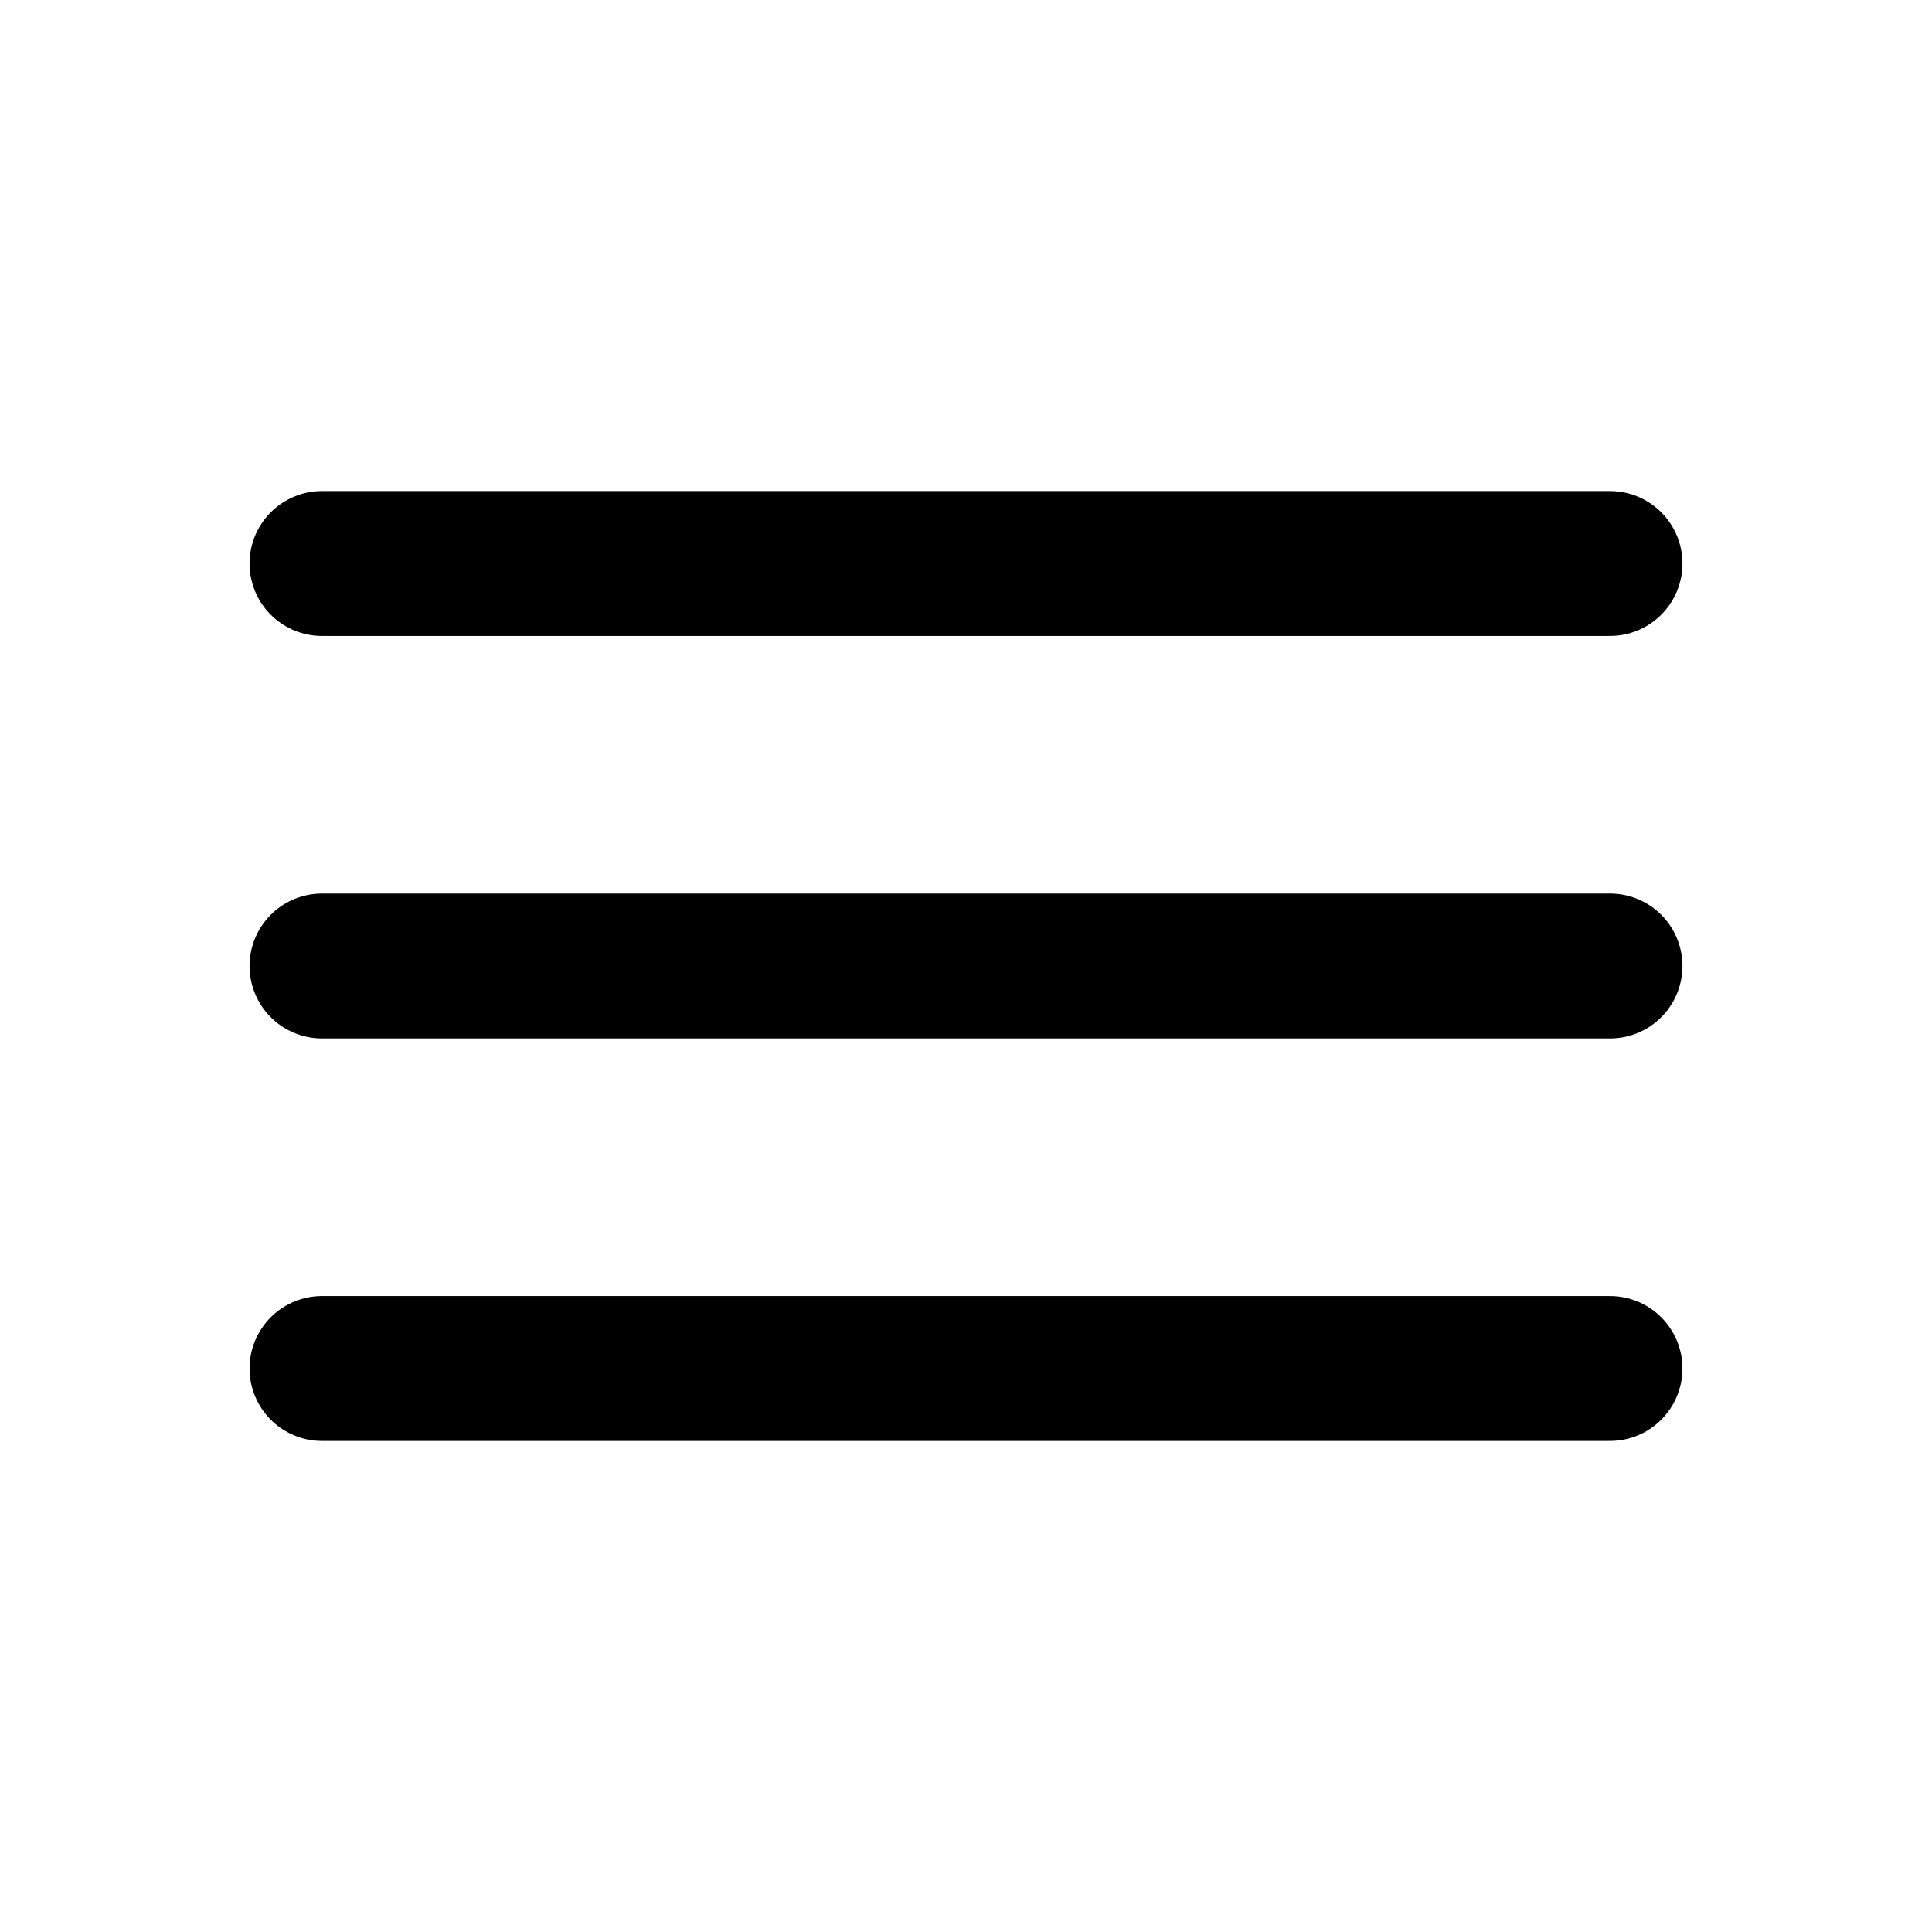
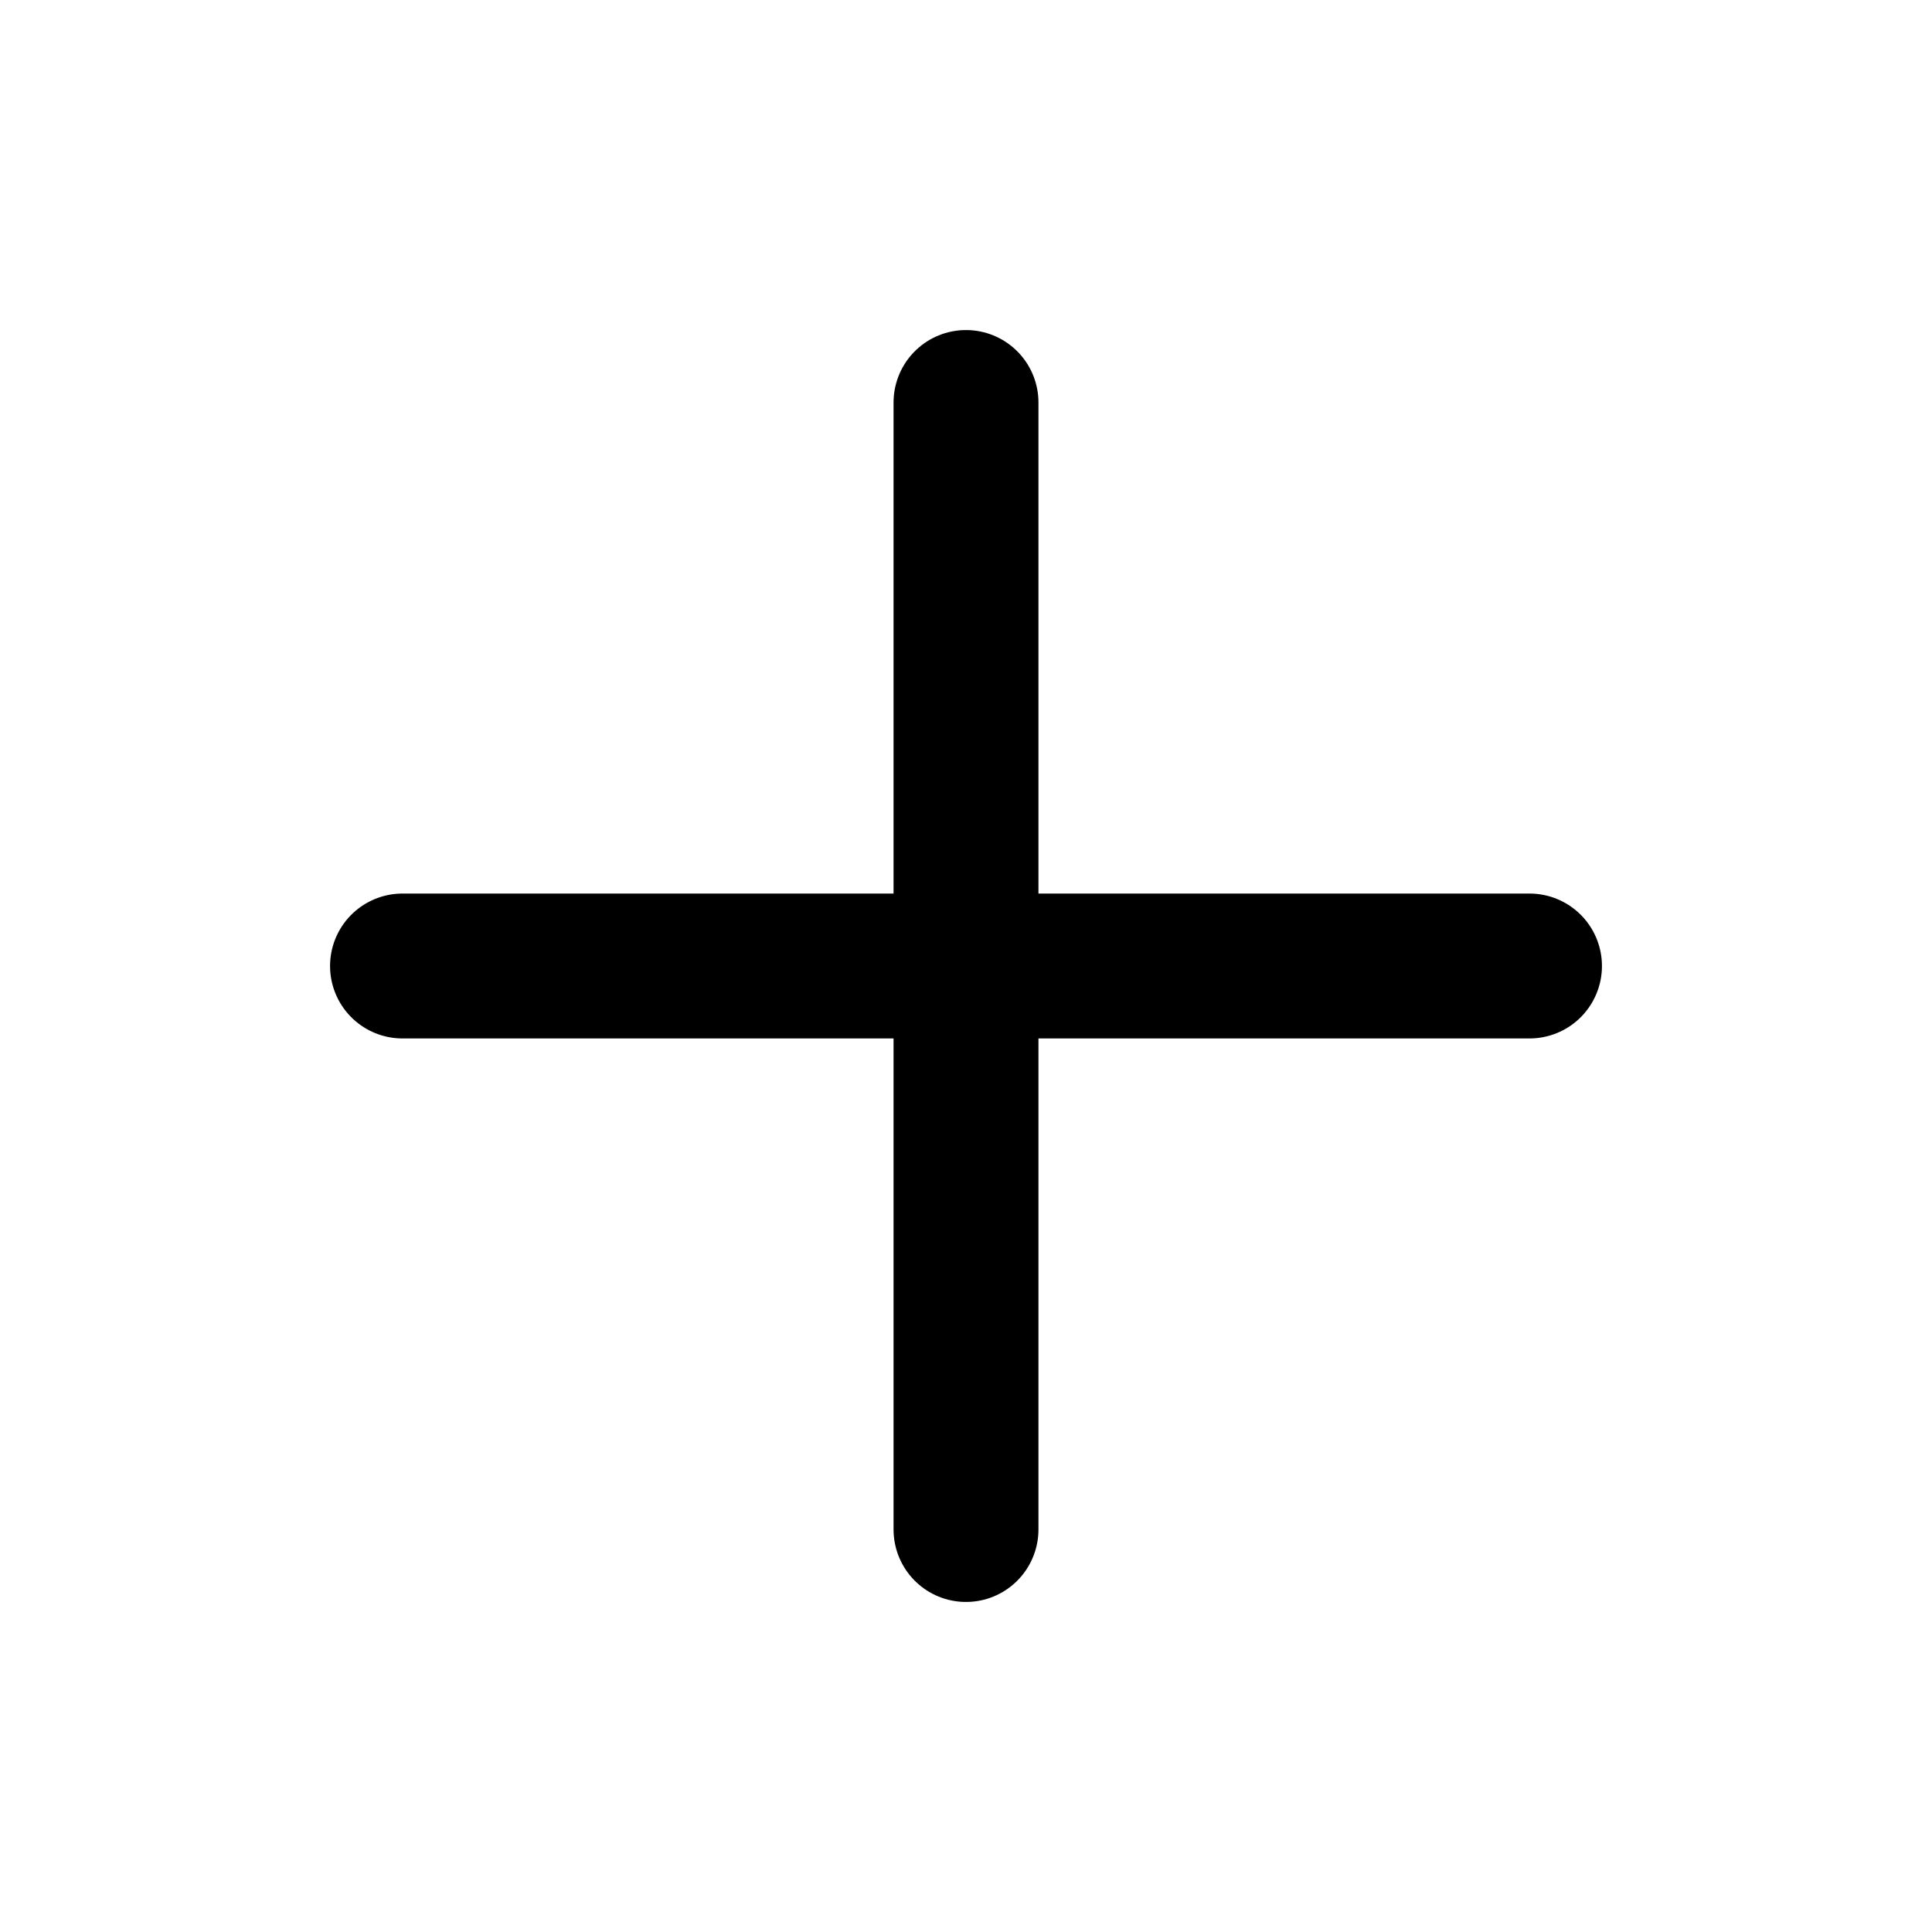
<svg xmlns="http://www.w3.org/2000/svg" viewBox="0 0 24 24" fill="none" stroke="currentColor" stroke-width="1.8" stroke-linecap="round" stroke-linejoin="round" role="img">
-   <path d="M4 7h16M4 12h16M4 17h16" />
+   <path d="M12 5v14M5 12h14" />
</svg>
